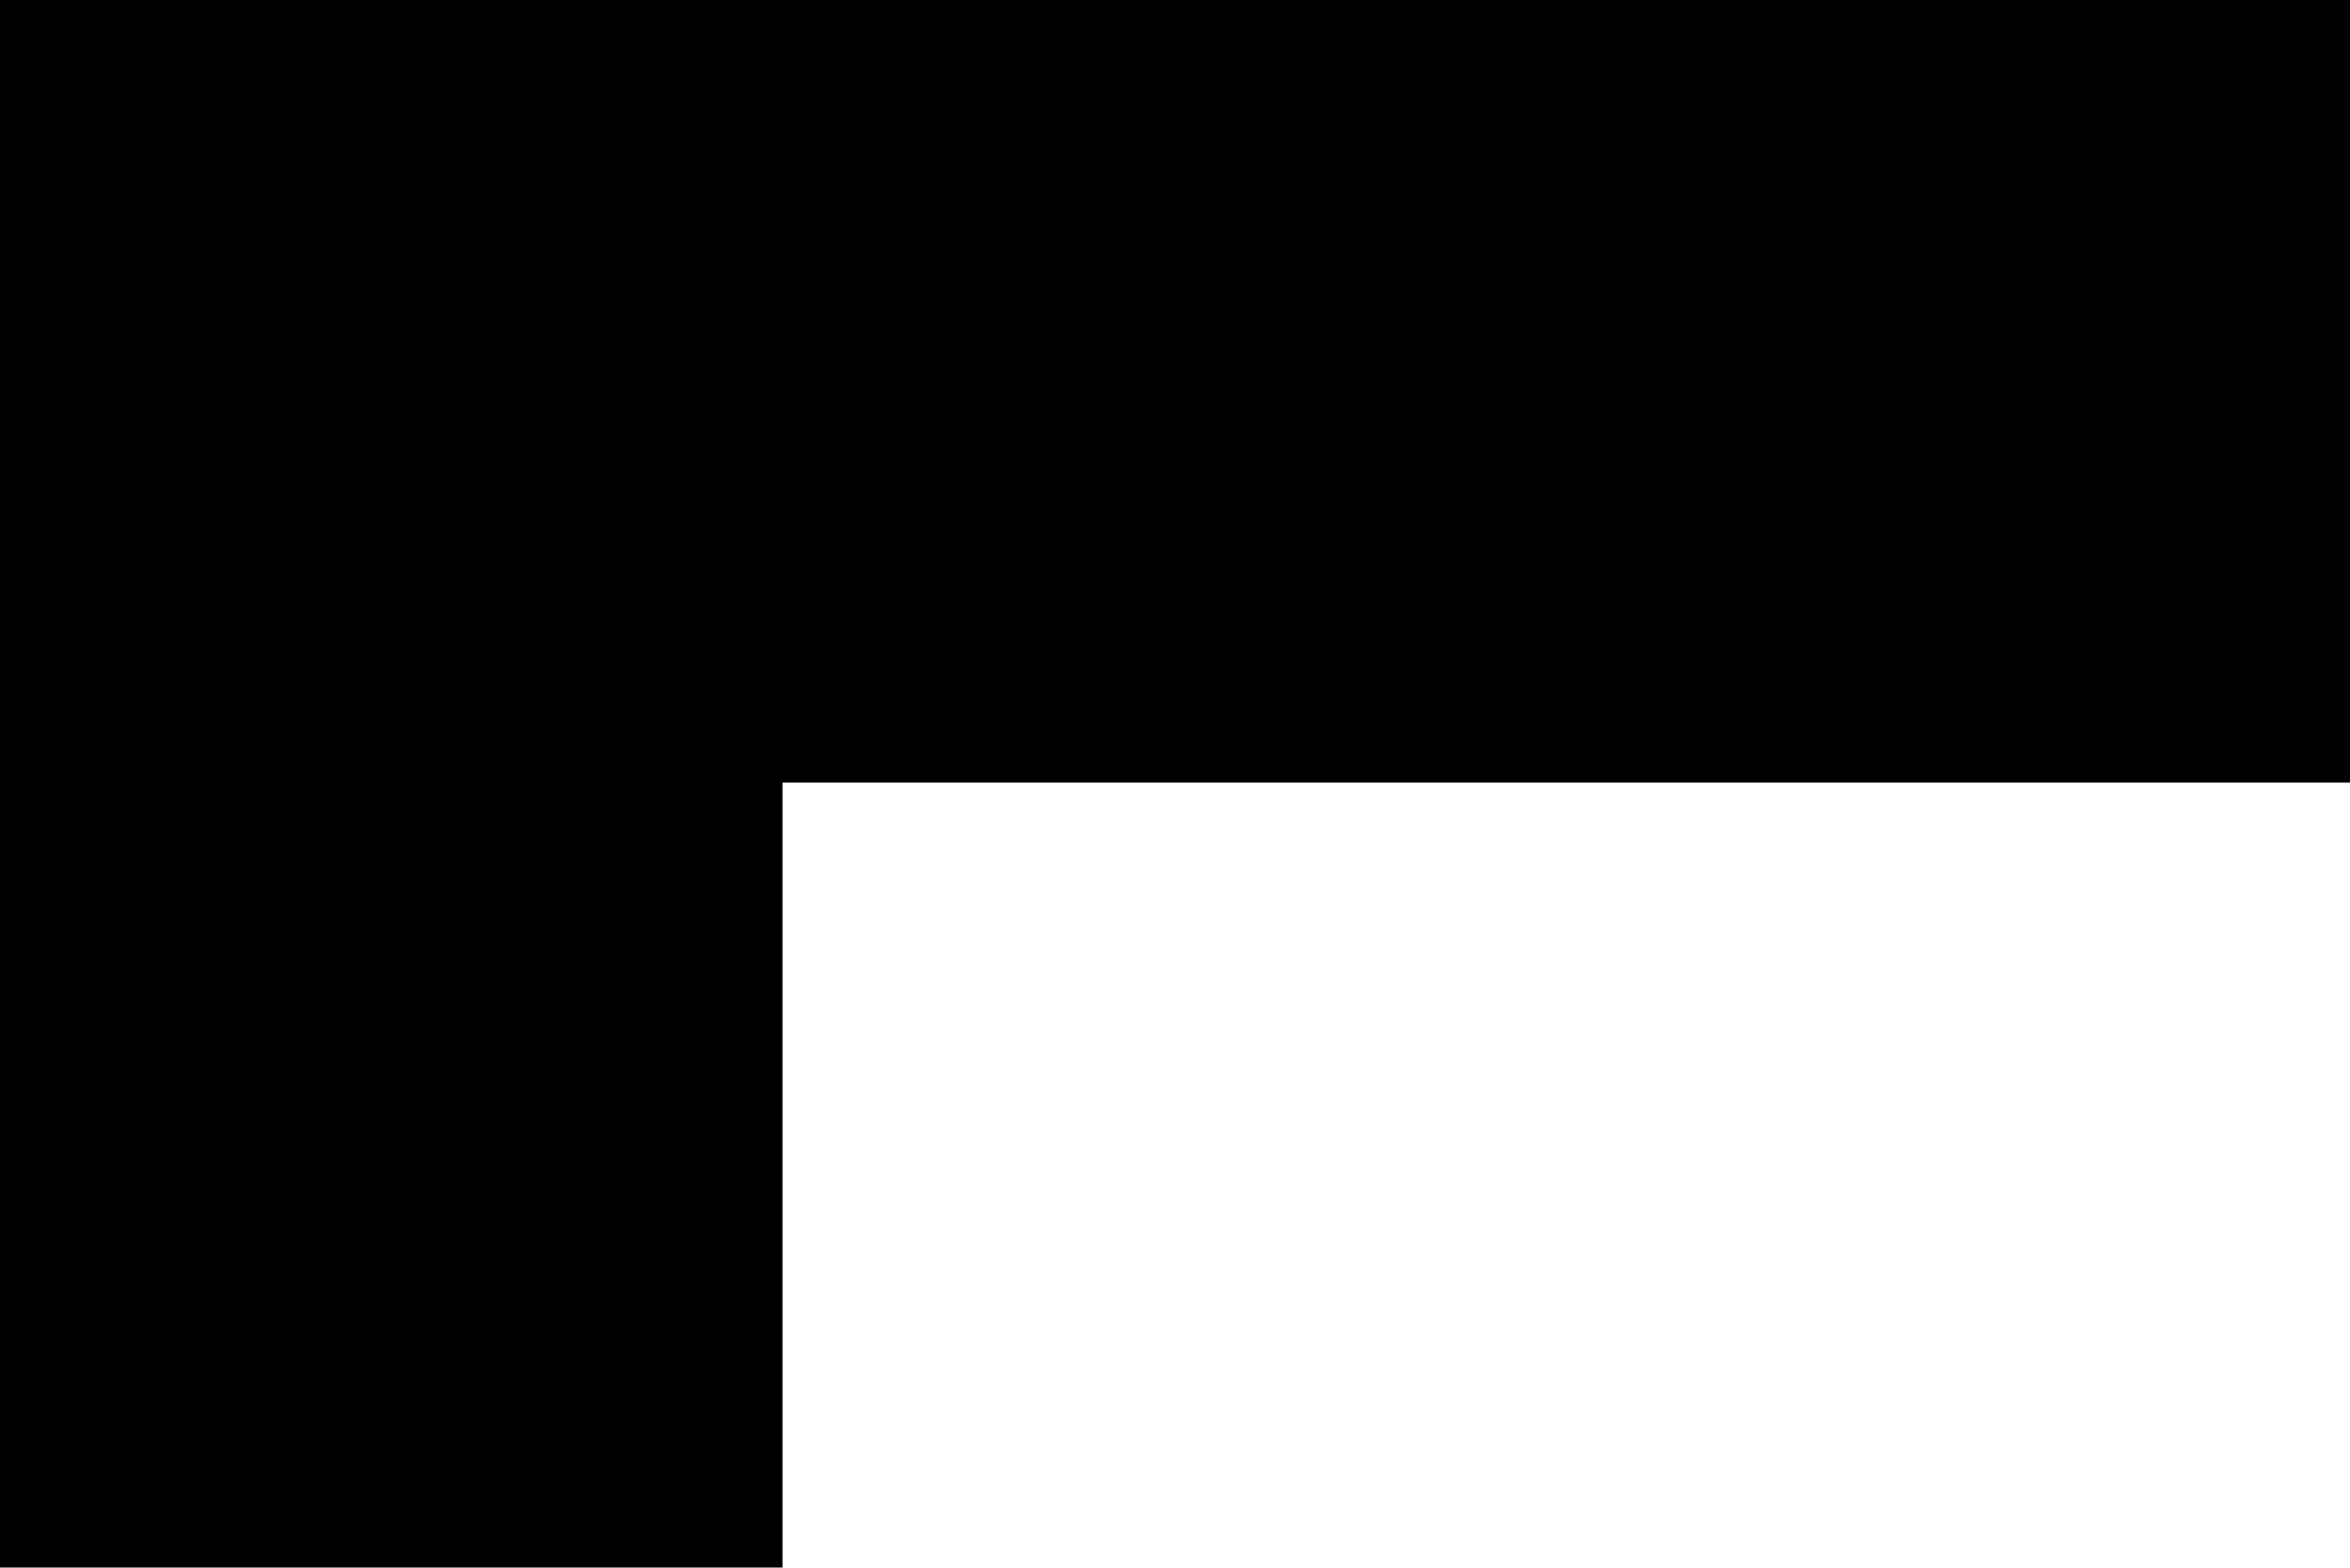
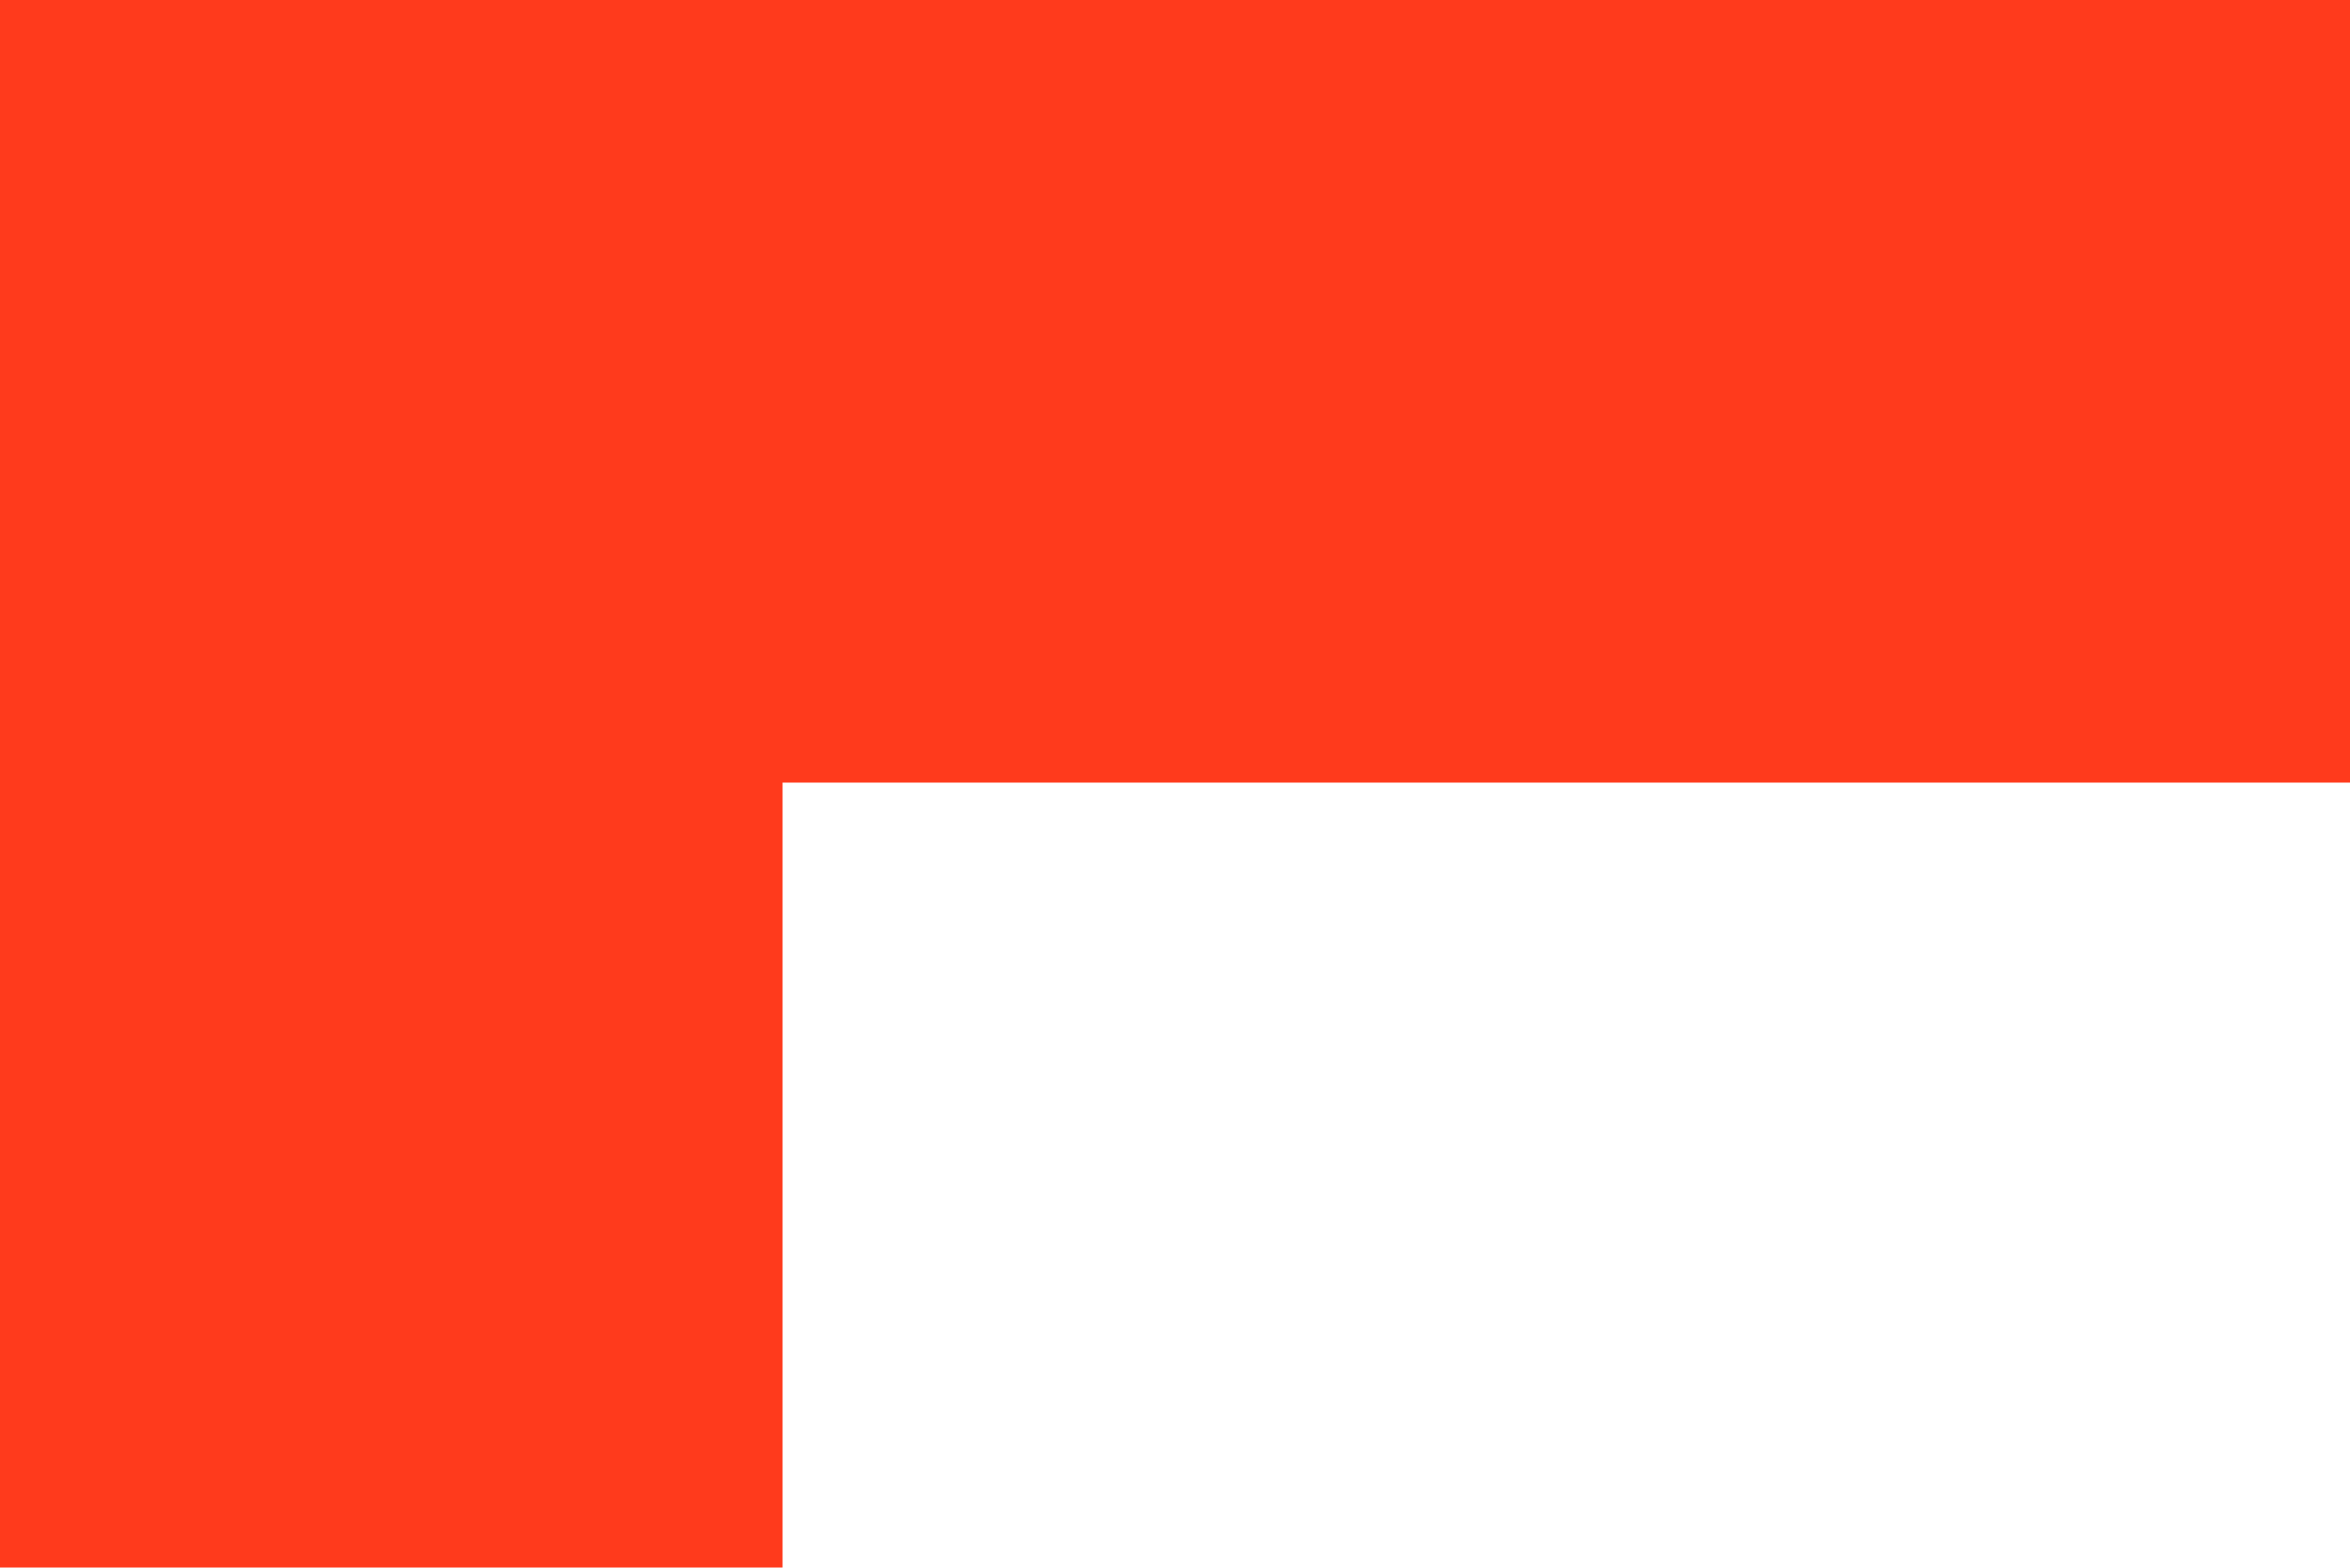
- <svg xmlns="http://www.w3.org/2000/svg" version="1.0" width="1000pt" height="667pt" viewBox="0 0 1000 667" preserveAspectRatio="xMidYMid meet">
-   <g transform="translate(0,667) scale(0.1,-0.1)" fill="#000000" stroke="none">
-     <path d="M0 3335 l0 -3335 1665 0 1665 0 0 1670 0 1670 3335 0 3335 0 0 1665 0 1665 -5000 0 -5000 0 0 -3335z" />
+ <svg xmlns="http://www.w3.org/2000/svg" version="1.0" width="1000pt" height="667pt" viewBox="0 0 1000 667" preserveAspectRatio="xMidYMid meet" id="svg8">
+   <defs id="defs12" />
+   <g transform="translate(0,667) scale(0.1,-0.1)" fill="#000000" stroke="none" id="g6" style="fill:#ff3a1c;fill-opacity:1">
+     <path d="M0 3335 l0 -3335 1665 0 1665 0 0 1670 0 1670 3335 0 3335 0 0 1665 0 1665 -5000 0 -5000 0 0 -3335z" id="path4" style="fill:#ff3a1c;fill-opacity:1" />
  </g>
</svg>
